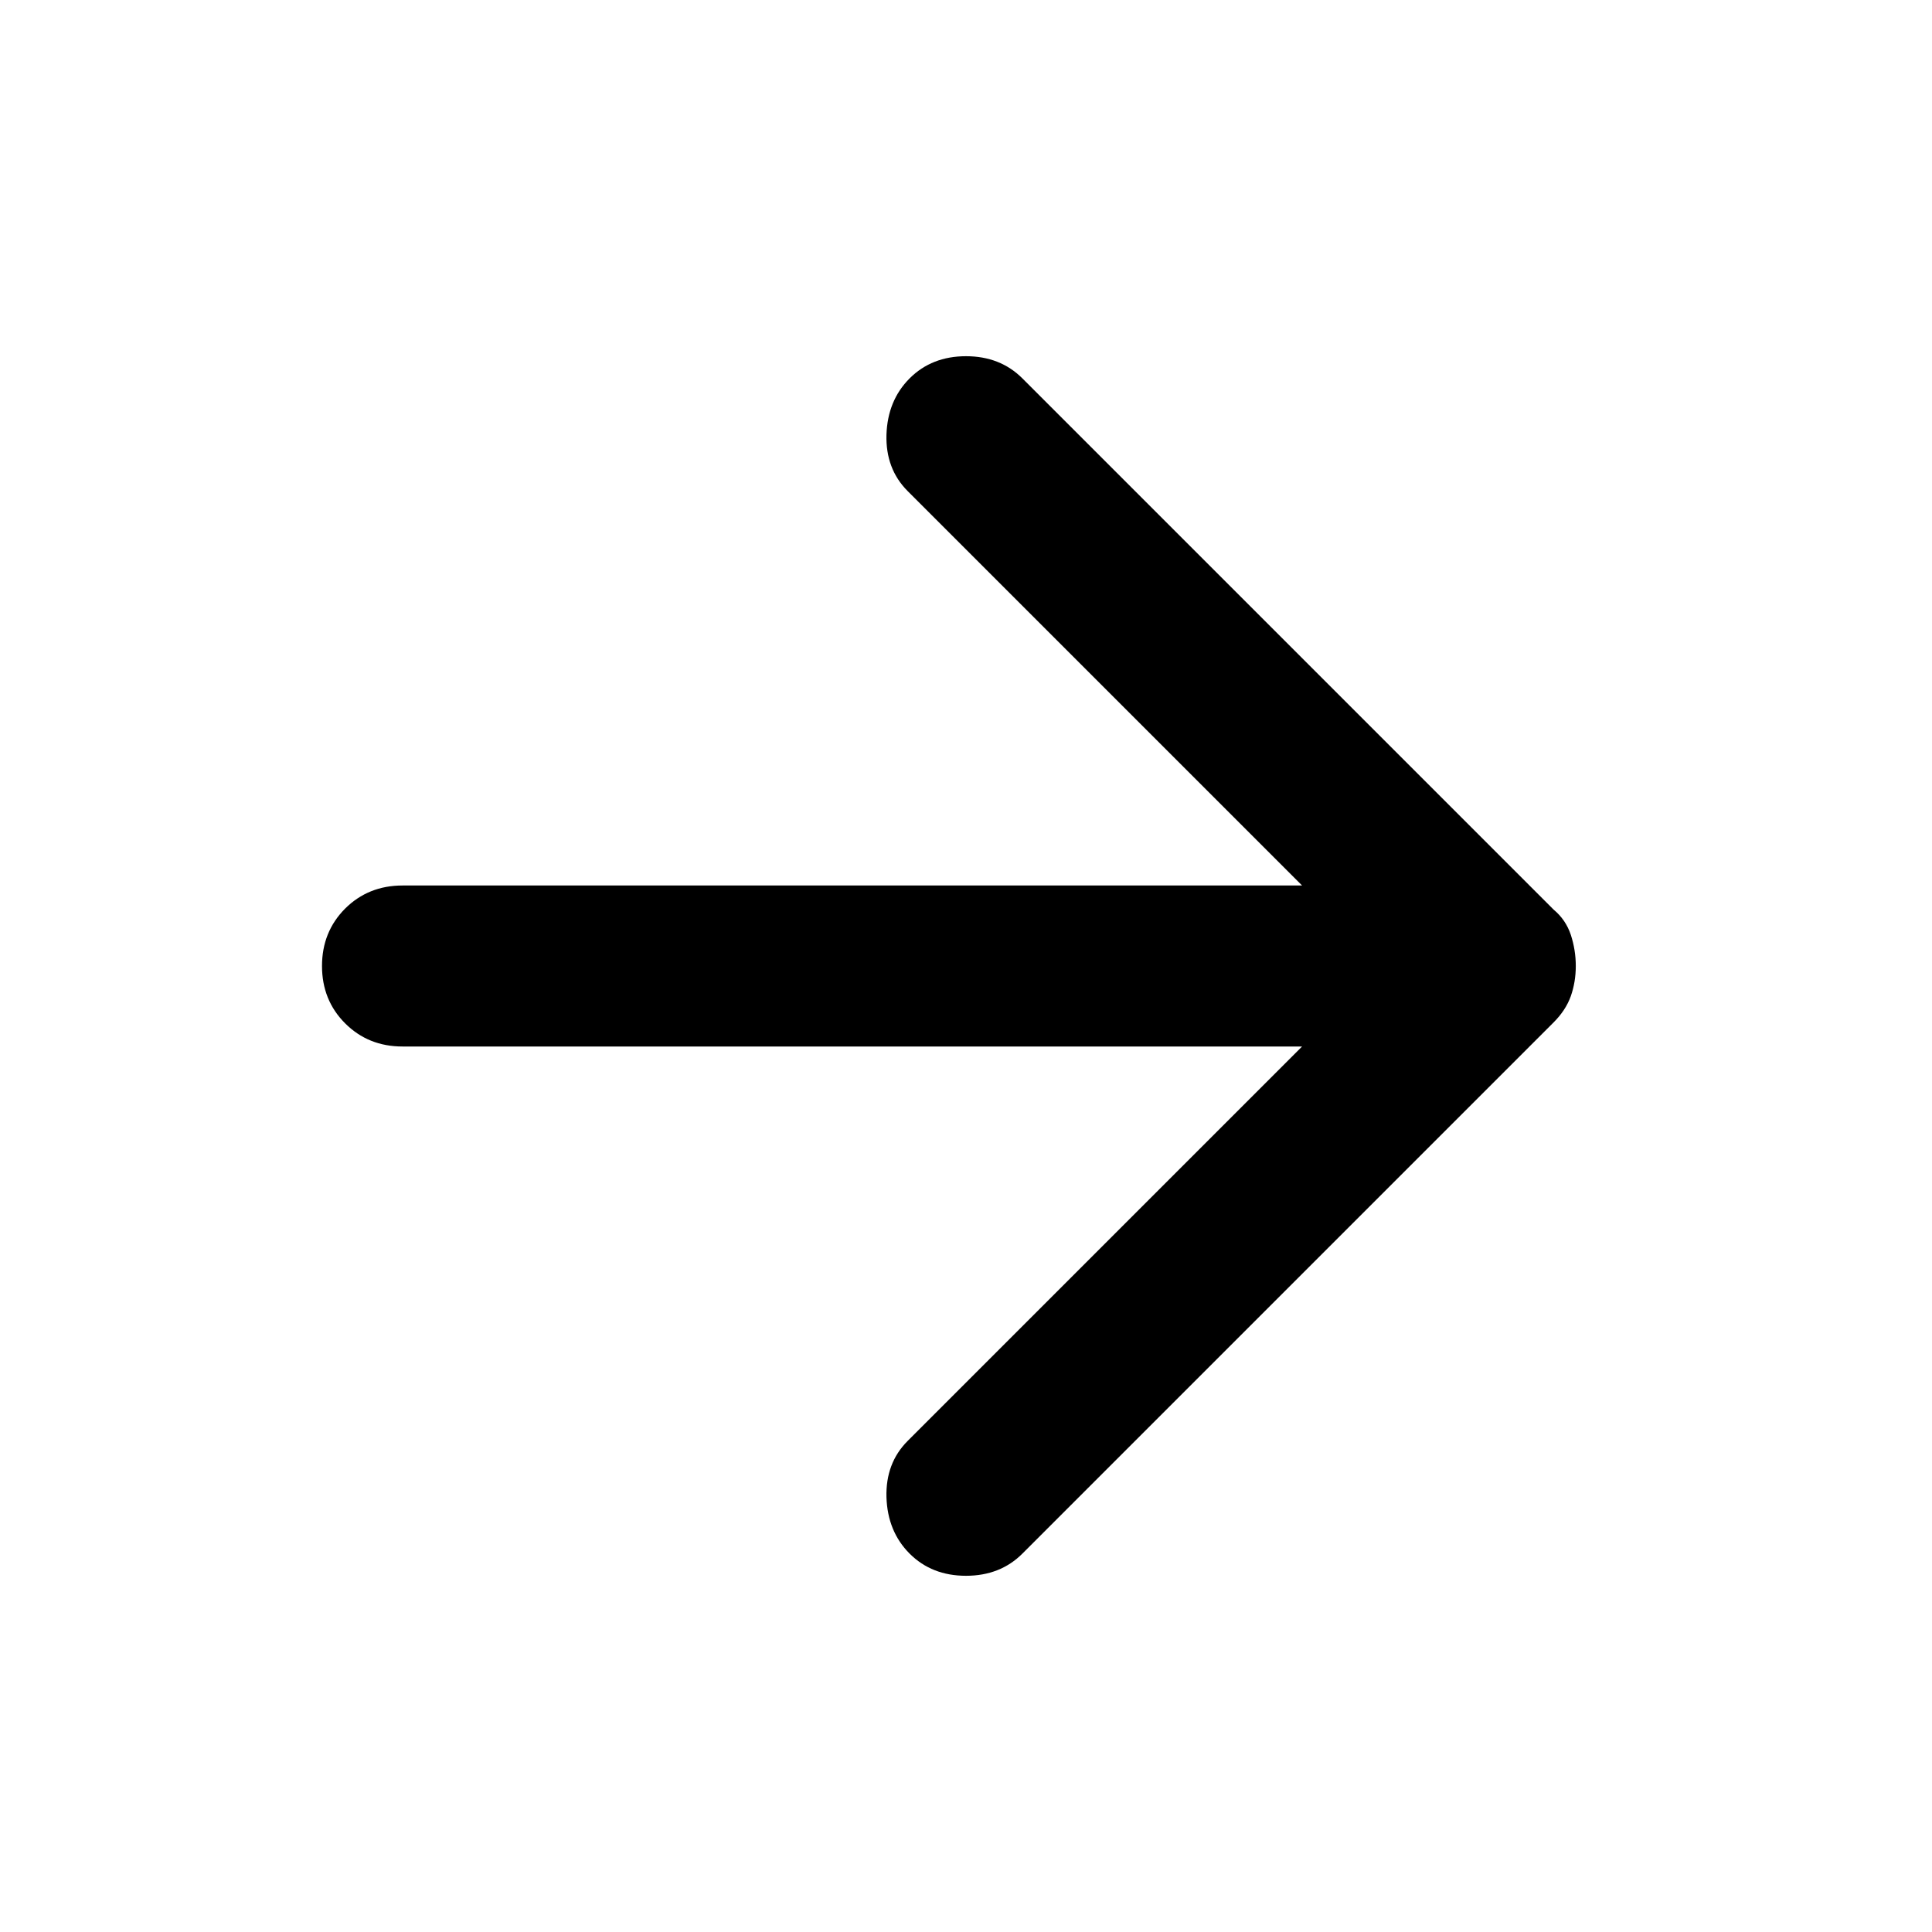
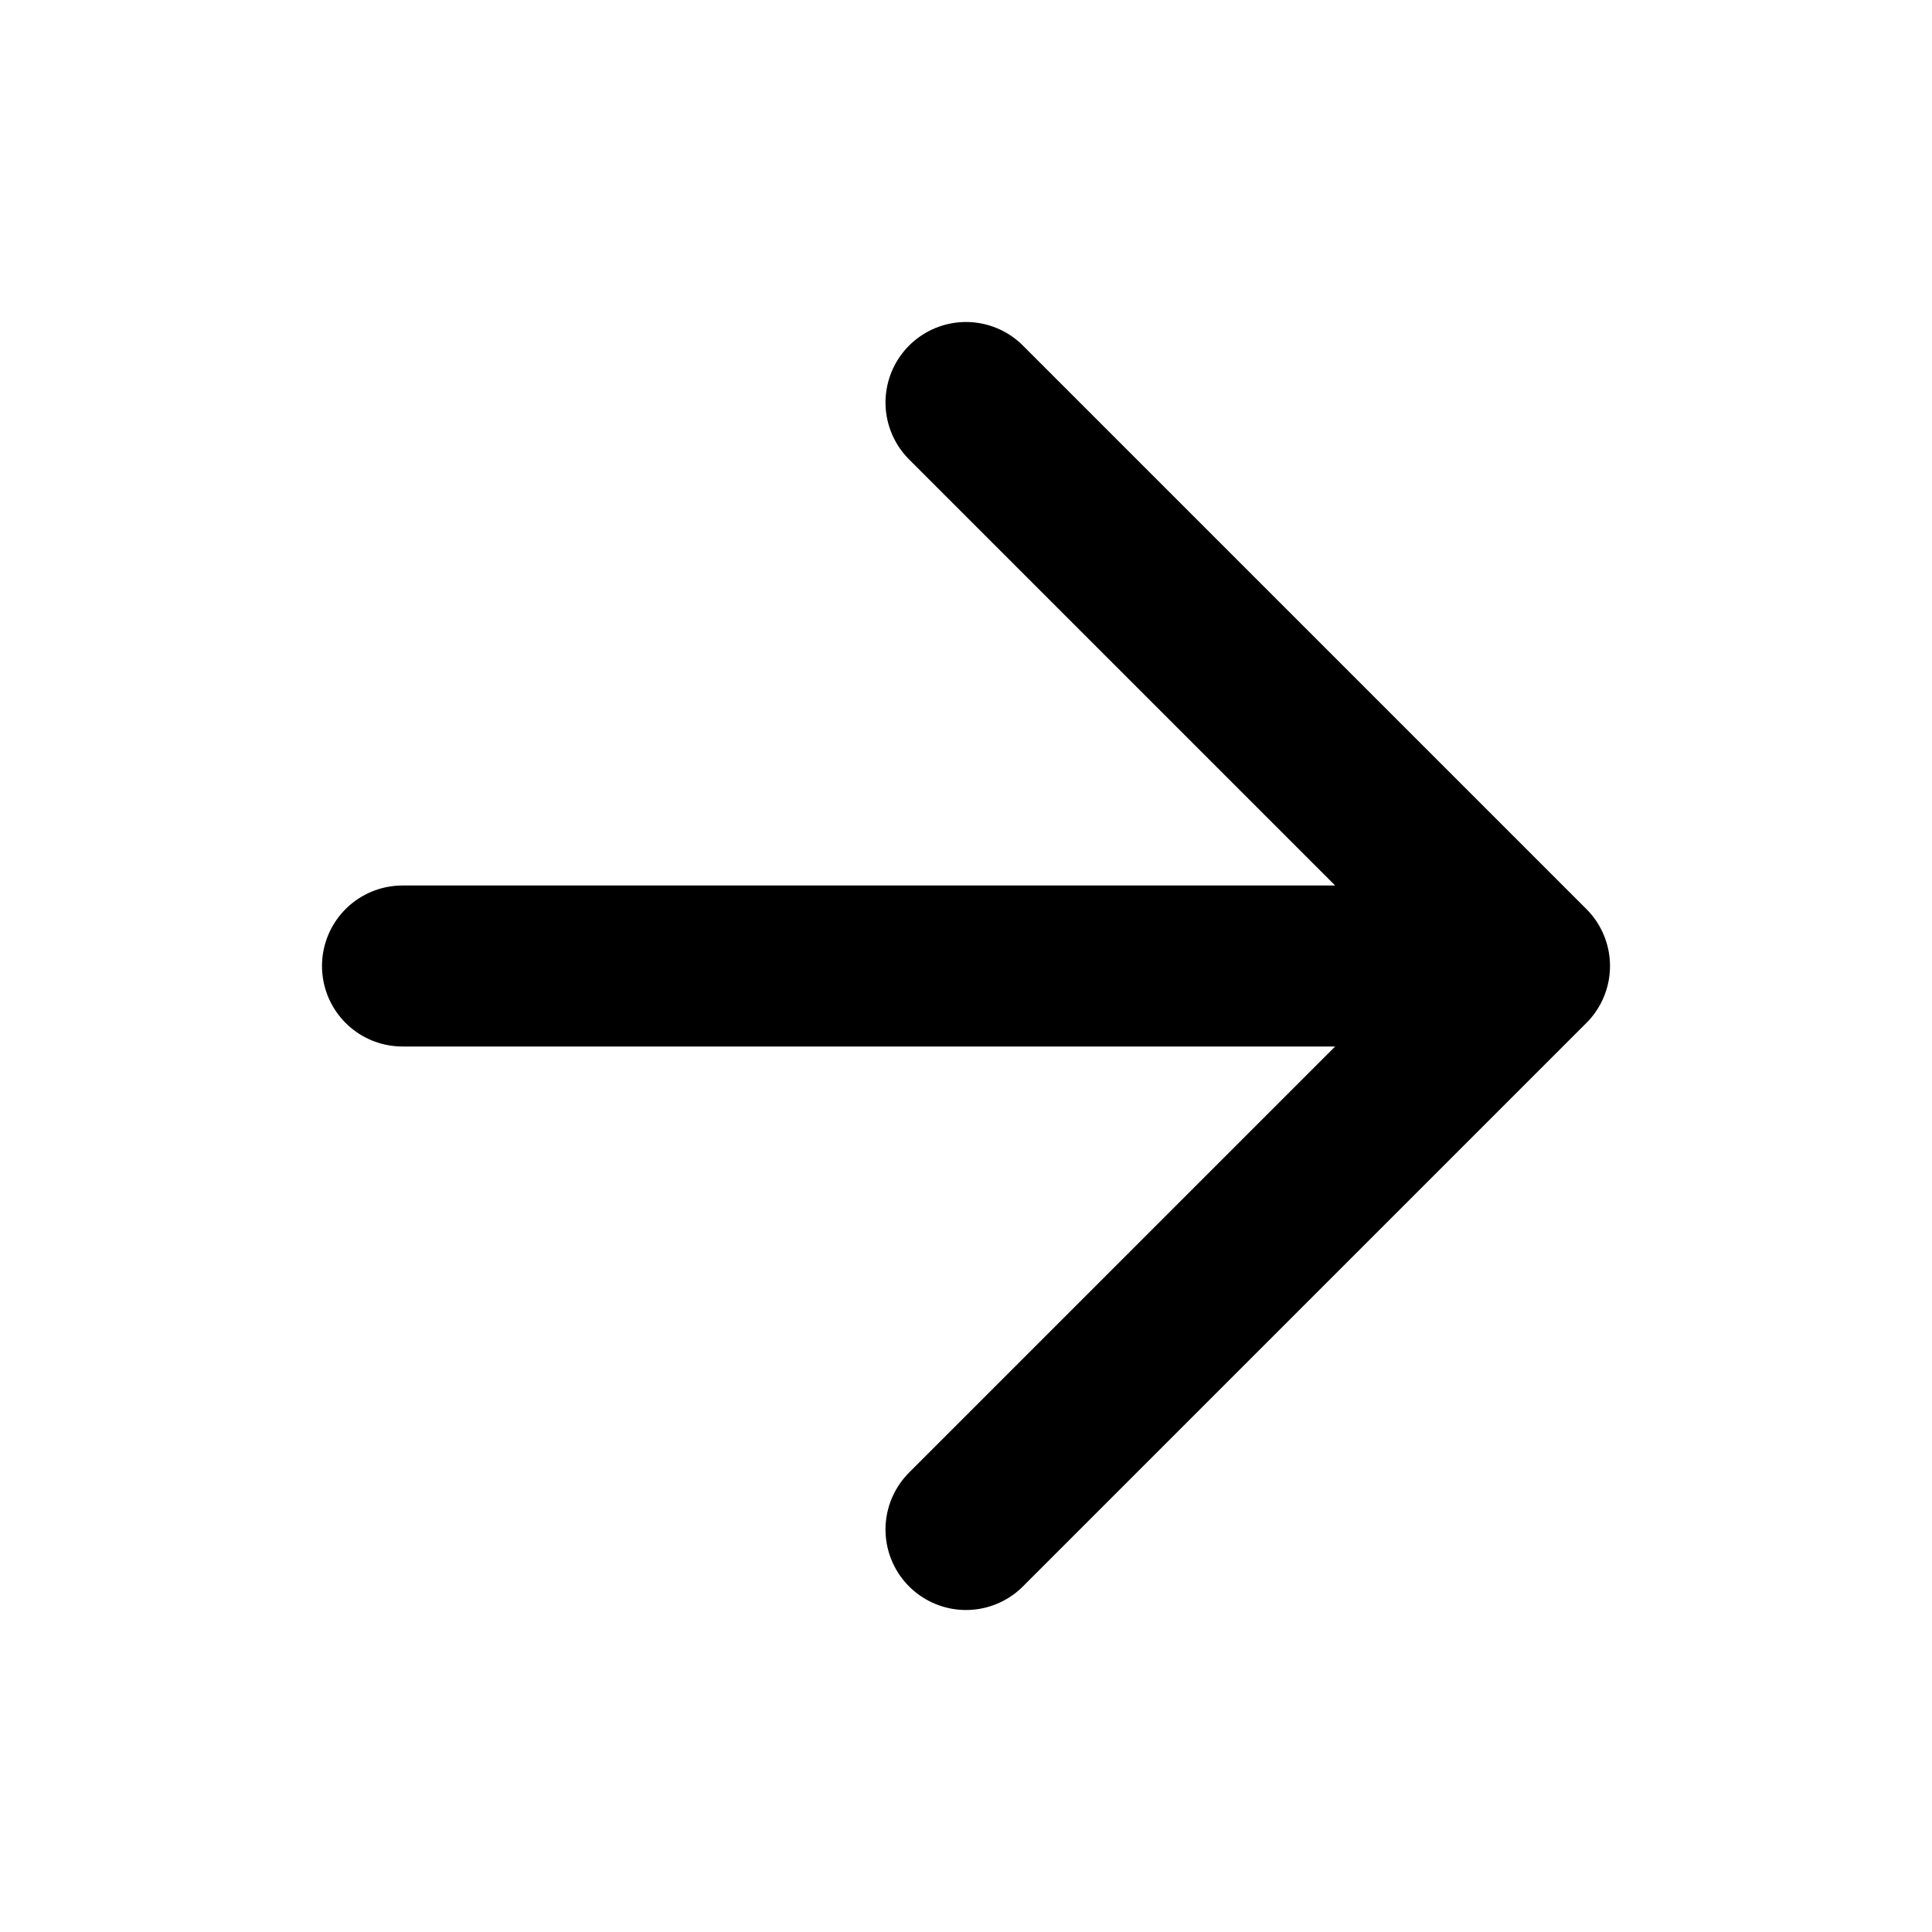
- <svg xmlns="http://www.w3.org/2000/svg" width="24" height="24" viewBox="0 0 24 24" fill="currentColor">
-   <g clip-path="url(#clip0_1113_7005)">
-     <path d="M11.3 19.3C11.117 19.117 11.021 18.883 11.012 18.6C11.004 18.317 11.092 18.083 11.275 17.9L16.175 13H5C4.717 13 4.479 12.904 4.287 12.712C4.096 12.521 4 12.283 4 12C4 11.717 4.096 11.479 4.287 11.287C4.479 11.096 4.717 11 5 11H16.175L11.275 6.1C11.092 5.917 11.004 5.683 11.012 5.4C11.021 5.117 11.117 4.883 11.3 4.7C11.483 4.517 11.717 4.425 12 4.425C12.283 4.425 12.517 4.517 12.7 4.7L19.3 11.3C19.4 11.383 19.471 11.487 19.513 11.612C19.554 11.737 19.575 11.867 19.575 12C19.575 12.133 19.554 12.258 19.513 12.375C19.471 12.492 19.4 12.6 19.3 12.7L12.7 19.3C12.517 19.483 12.283 19.575 12 19.575C11.717 19.575 11.483 19.483 11.3 19.3Z" />
-   </g>
-   <defs>
-     <clipPath id="clip0_1113_7005">
-       <rect width="24" height="24" />
-     </clipPath>
-   </defs>
+ <svg xmlns="http://www.w3.org/2000/svg" width="24" height="24" viewBox="0 0 24 24" fill="none" stroke="currentColor">
+   <path d="M5 12H19M19 12L12 5M19 12L12 19" stroke-width="2" stroke-linecap="round" stroke-linejoin="round" />
</svg>
